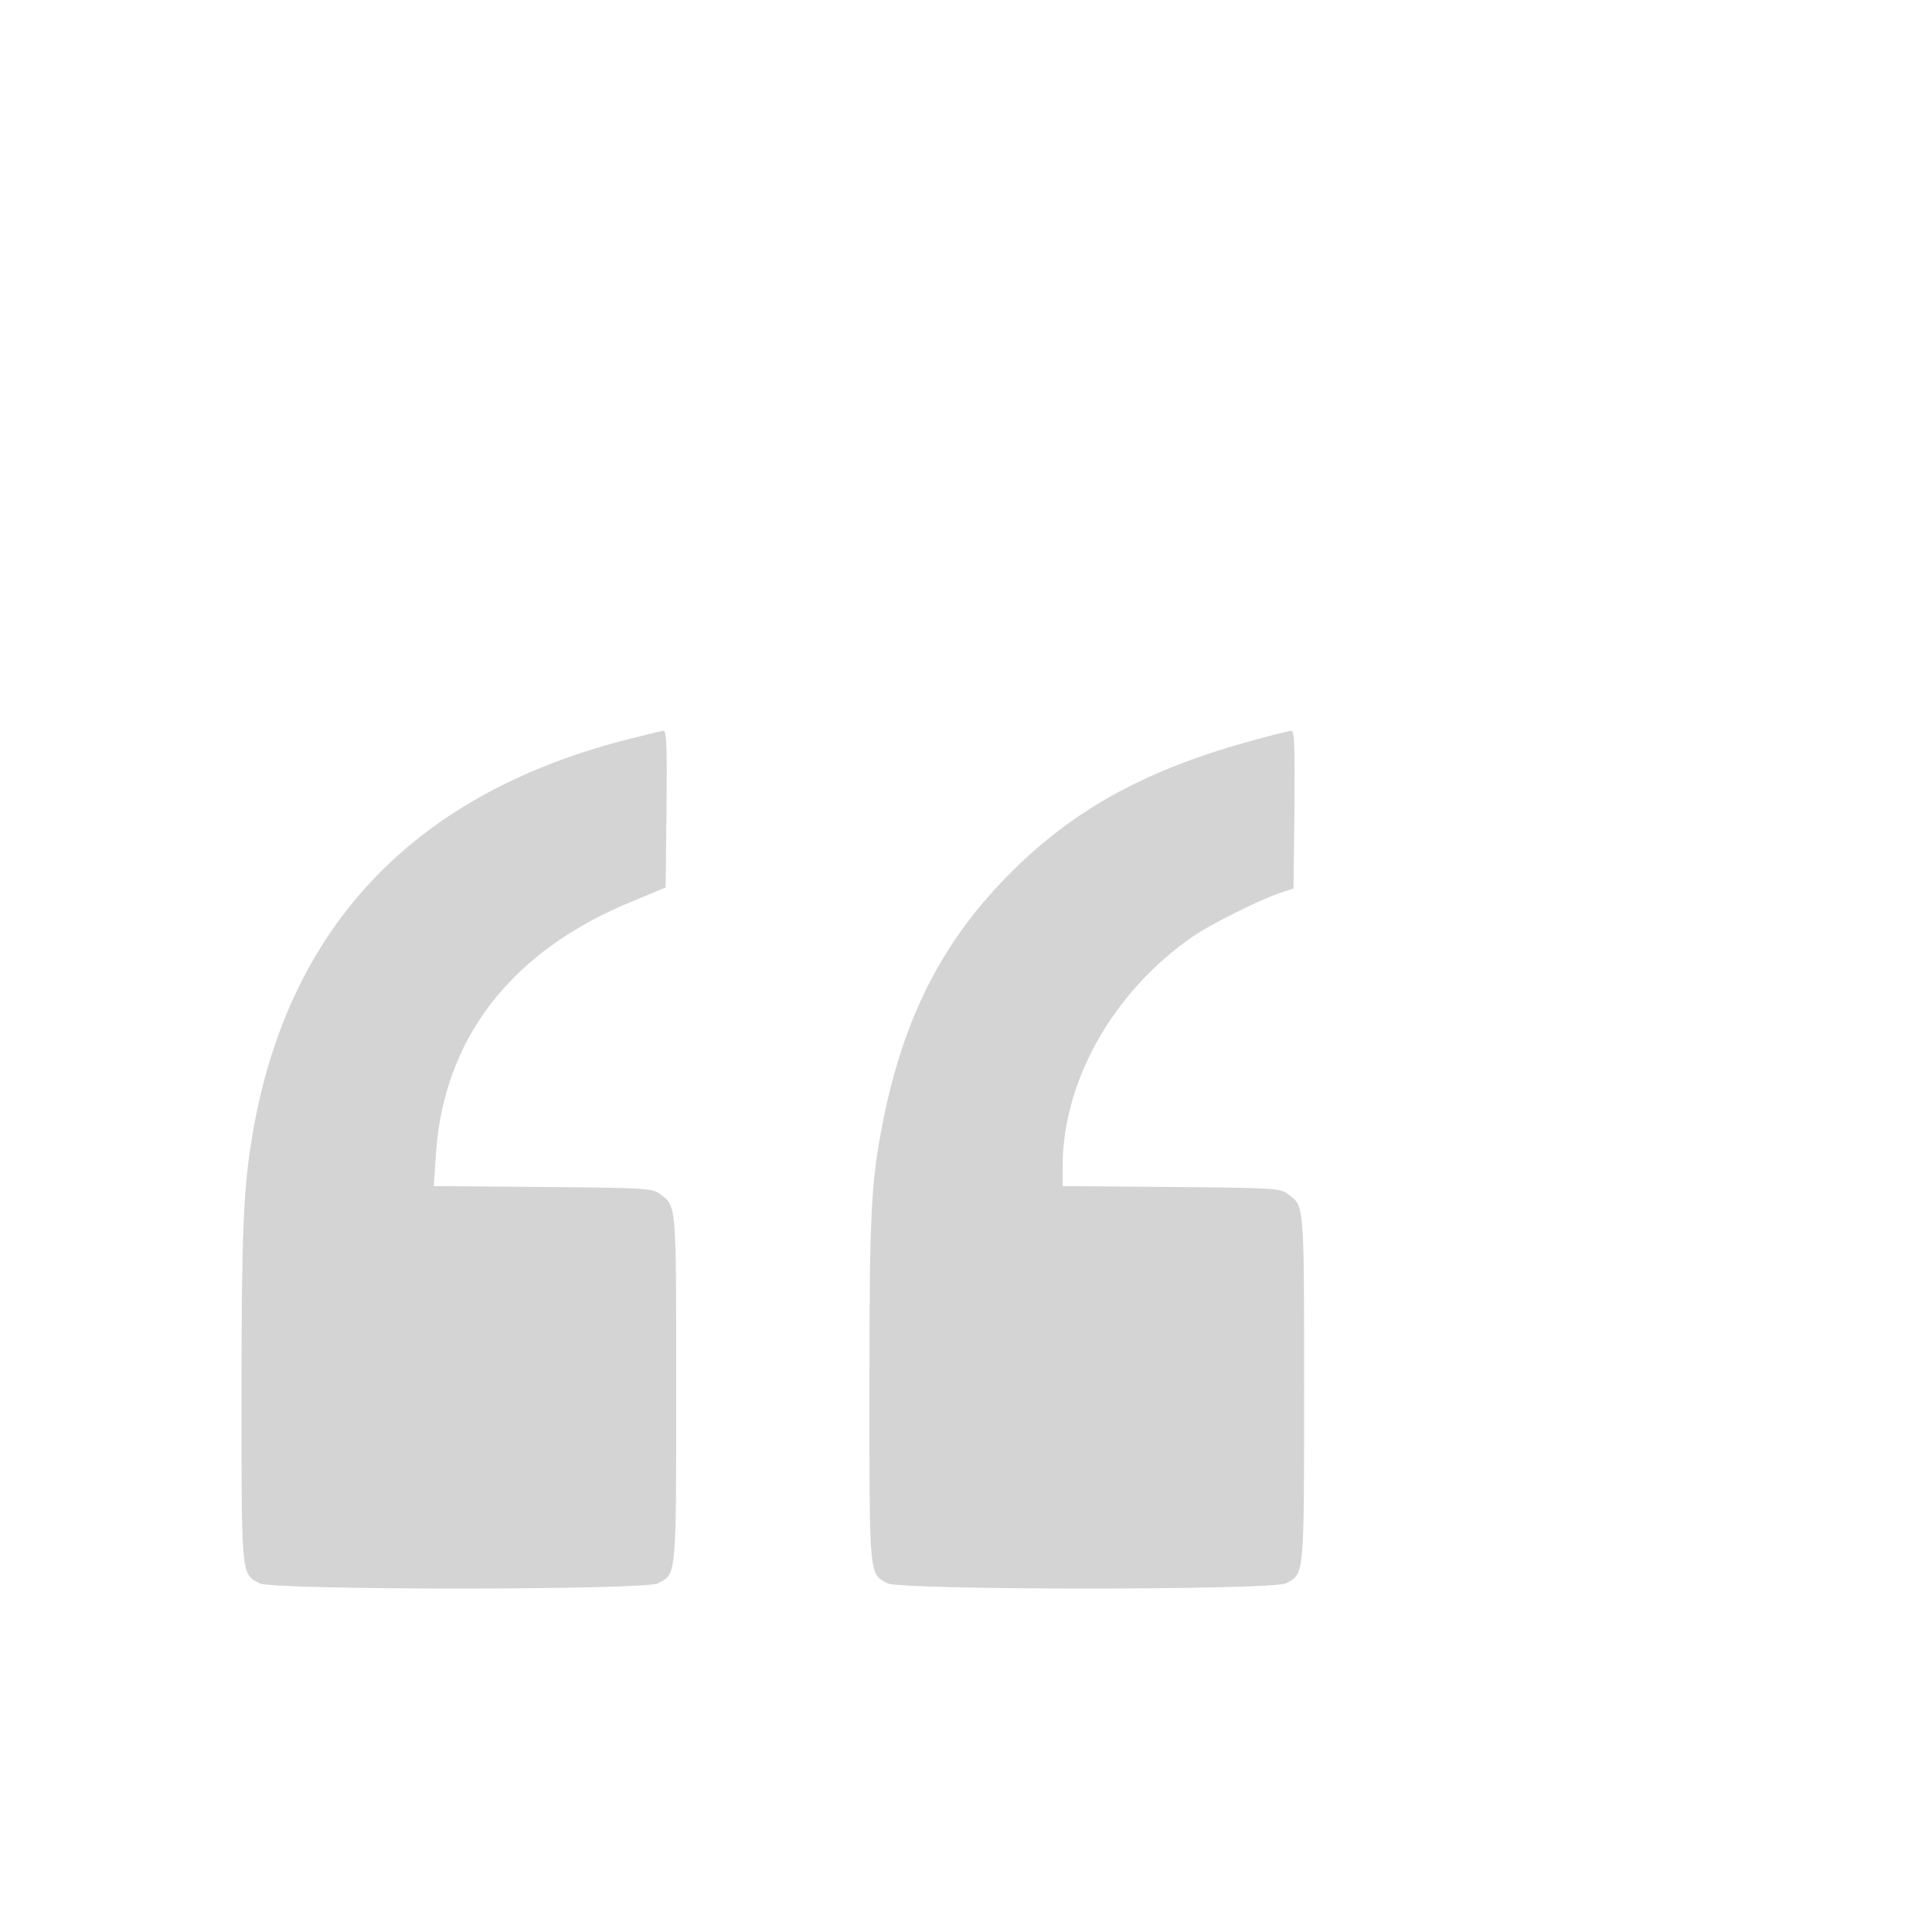
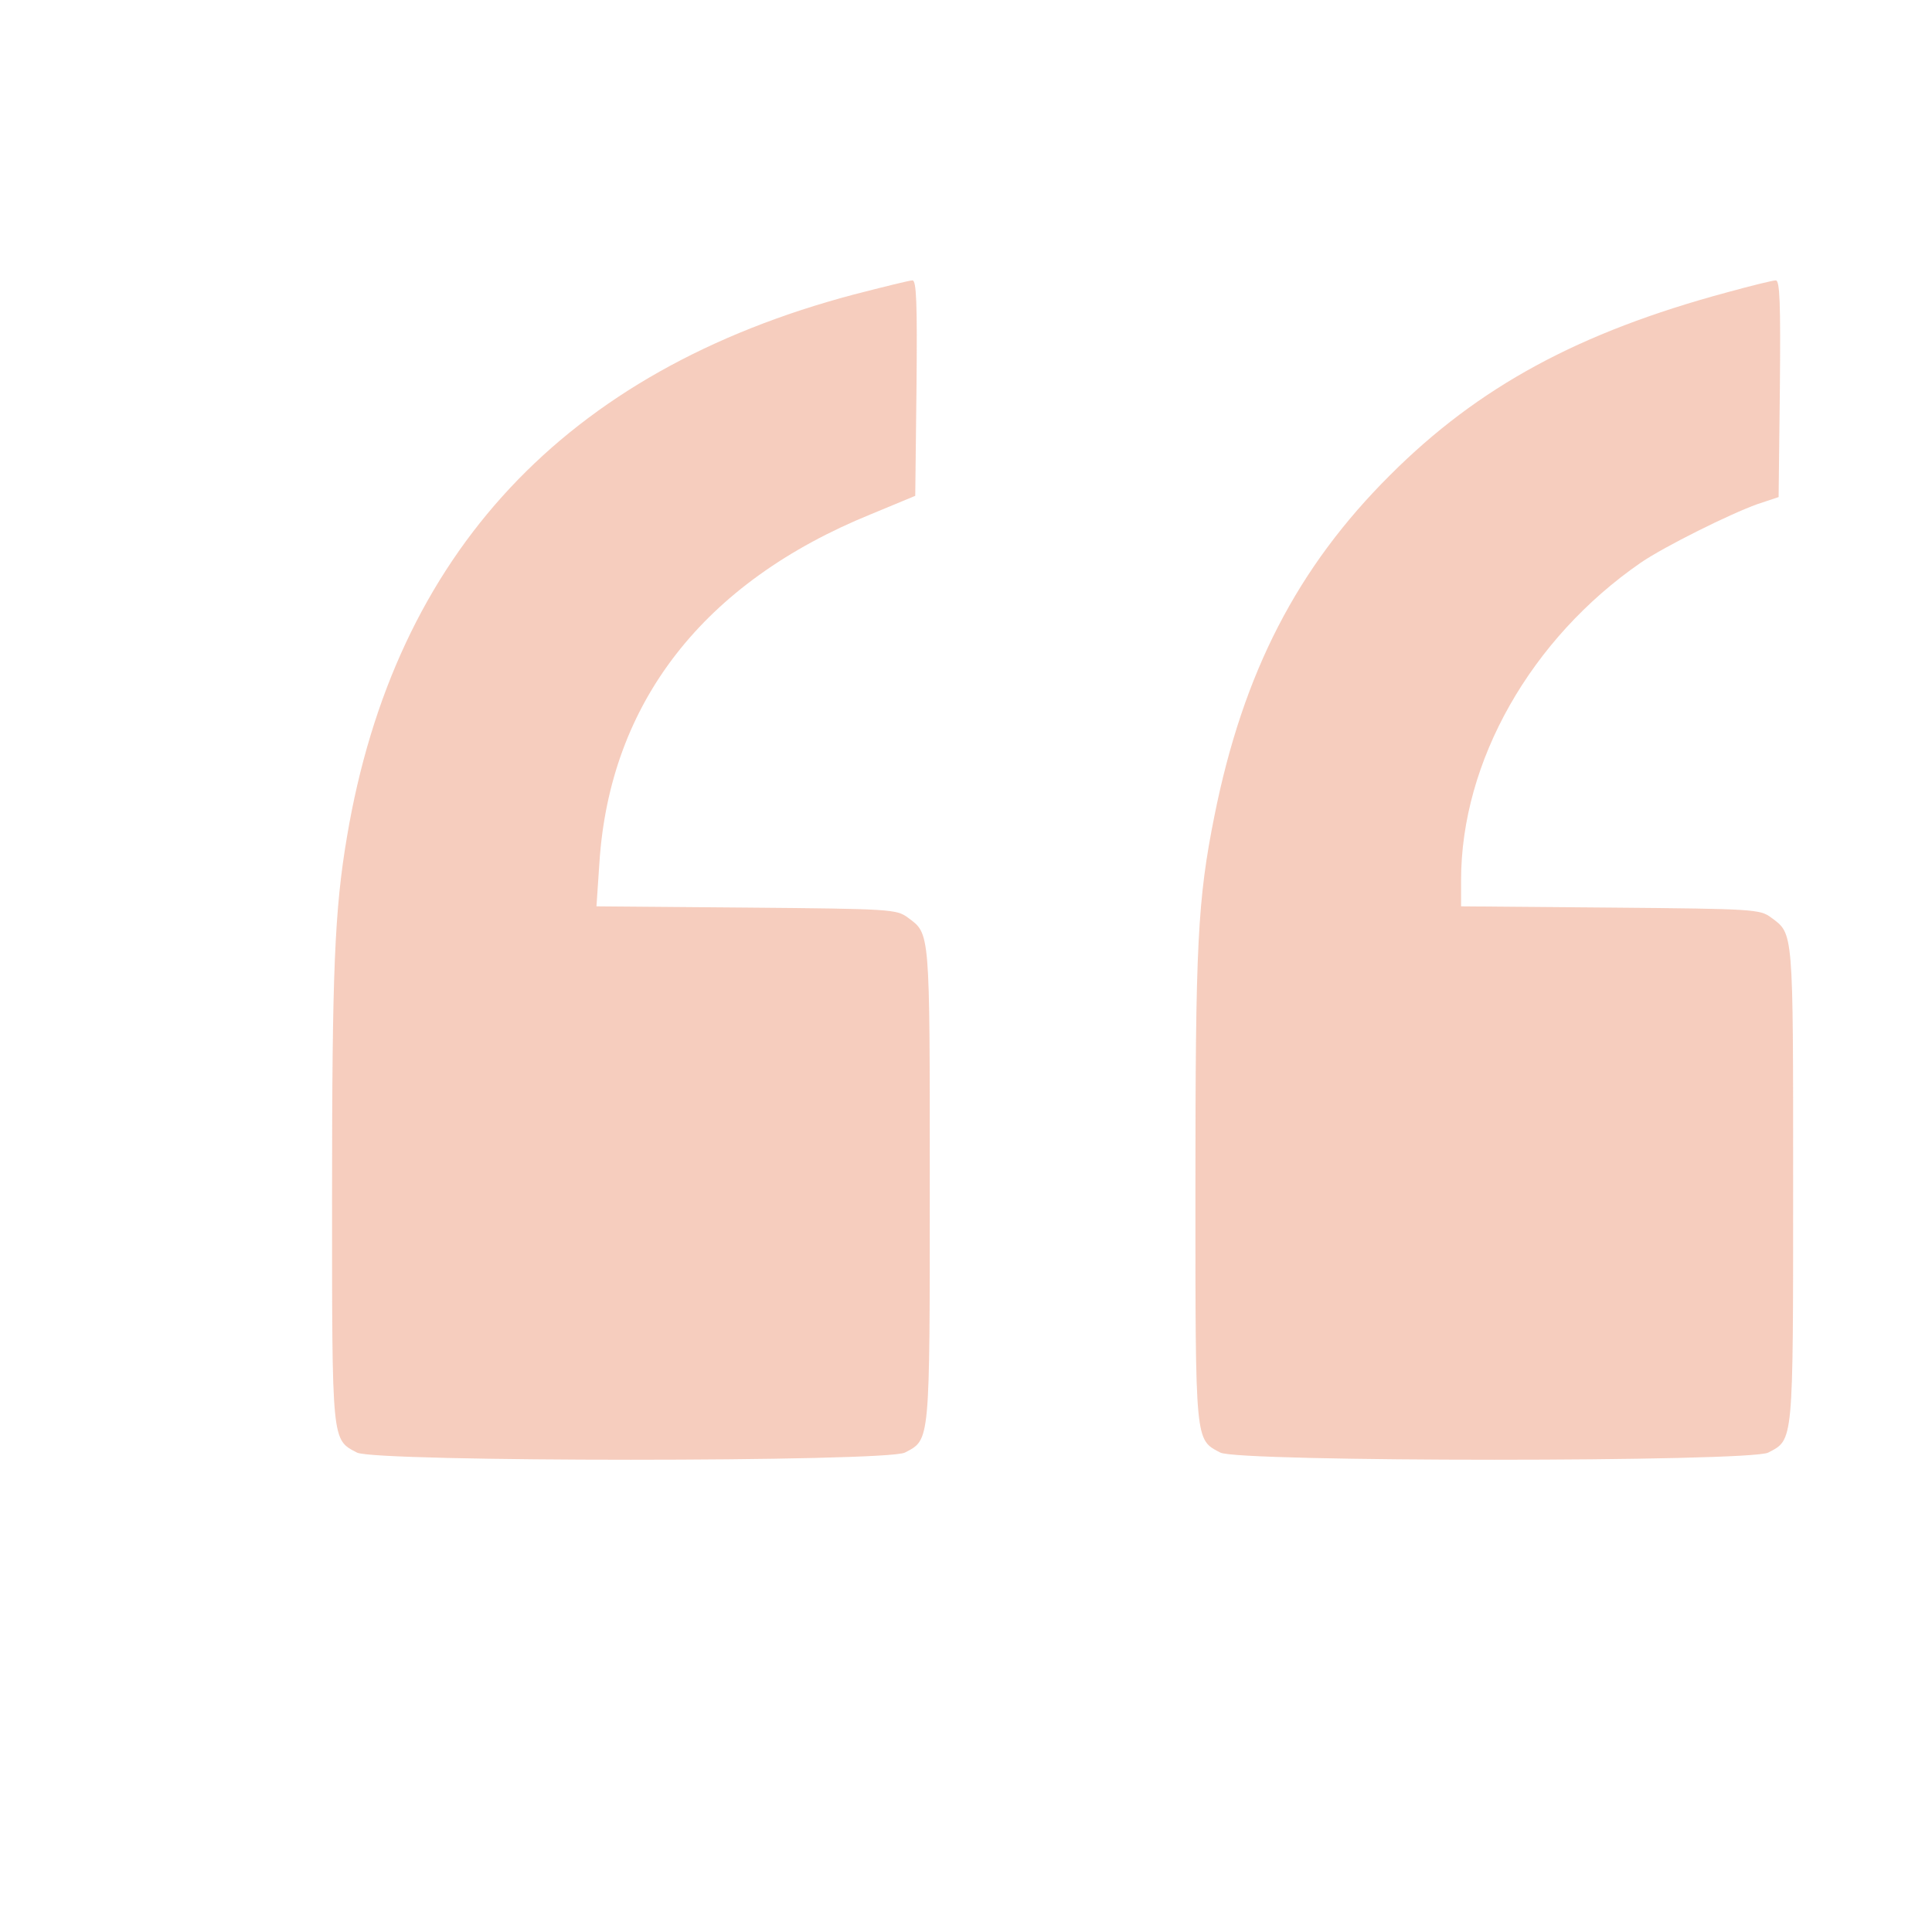
<svg xmlns="http://www.w3.org/2000/svg" version="1.0" width="512pt" height="512pt" viewBox="0 0 512 512" preserveAspectRatio="xMidYMid meet">
-   <g transform="translate(0,512) scale(0.08,-0.08)" fill="#d4d4d4" stroke="none">
+   <g transform="translate(0,512) scale(0.11,-0.11)" fill="rgba(241,180,156,0.658)" stroke="none">
    <path d="M2057 3945 c-695 -184 -1106 -623 -1221 -1306 -30 -177 -36 -324 -36 -867 0 -596 -1 -585 60 -617 44 -23 1276 -23 1320 0 61 32 60 18 60 647 0 616 1 602 -53 642 -27 20 -41 21 -389 24 l-361 3 7 104 c25 387 251 677 655 841 l106 44 3 260 c2 205 0 260 -10 259 -7 0 -71 -16 -141 -34z" />
    <path d="M4160 3950 c-356 -96 -598 -227 -811 -440 -224 -223 -354 -476 -423 -820 -41 -204 -46 -311 -46 -902 0 -613 -1 -601 60 -633 44 -23 1276 -23 1320 0 61 32 60 18 60 647 0 616 1 602 -53 642 -27 20 -41 21 -388 24 l-359 3 0 63 c0 286 168 582 433 765 57 39 216 118 281 141 l51 17 3 261 c2 207 0 262 -10 261 -7 0 -60 -13 -118 -29z" />
  </g>
</svg>
